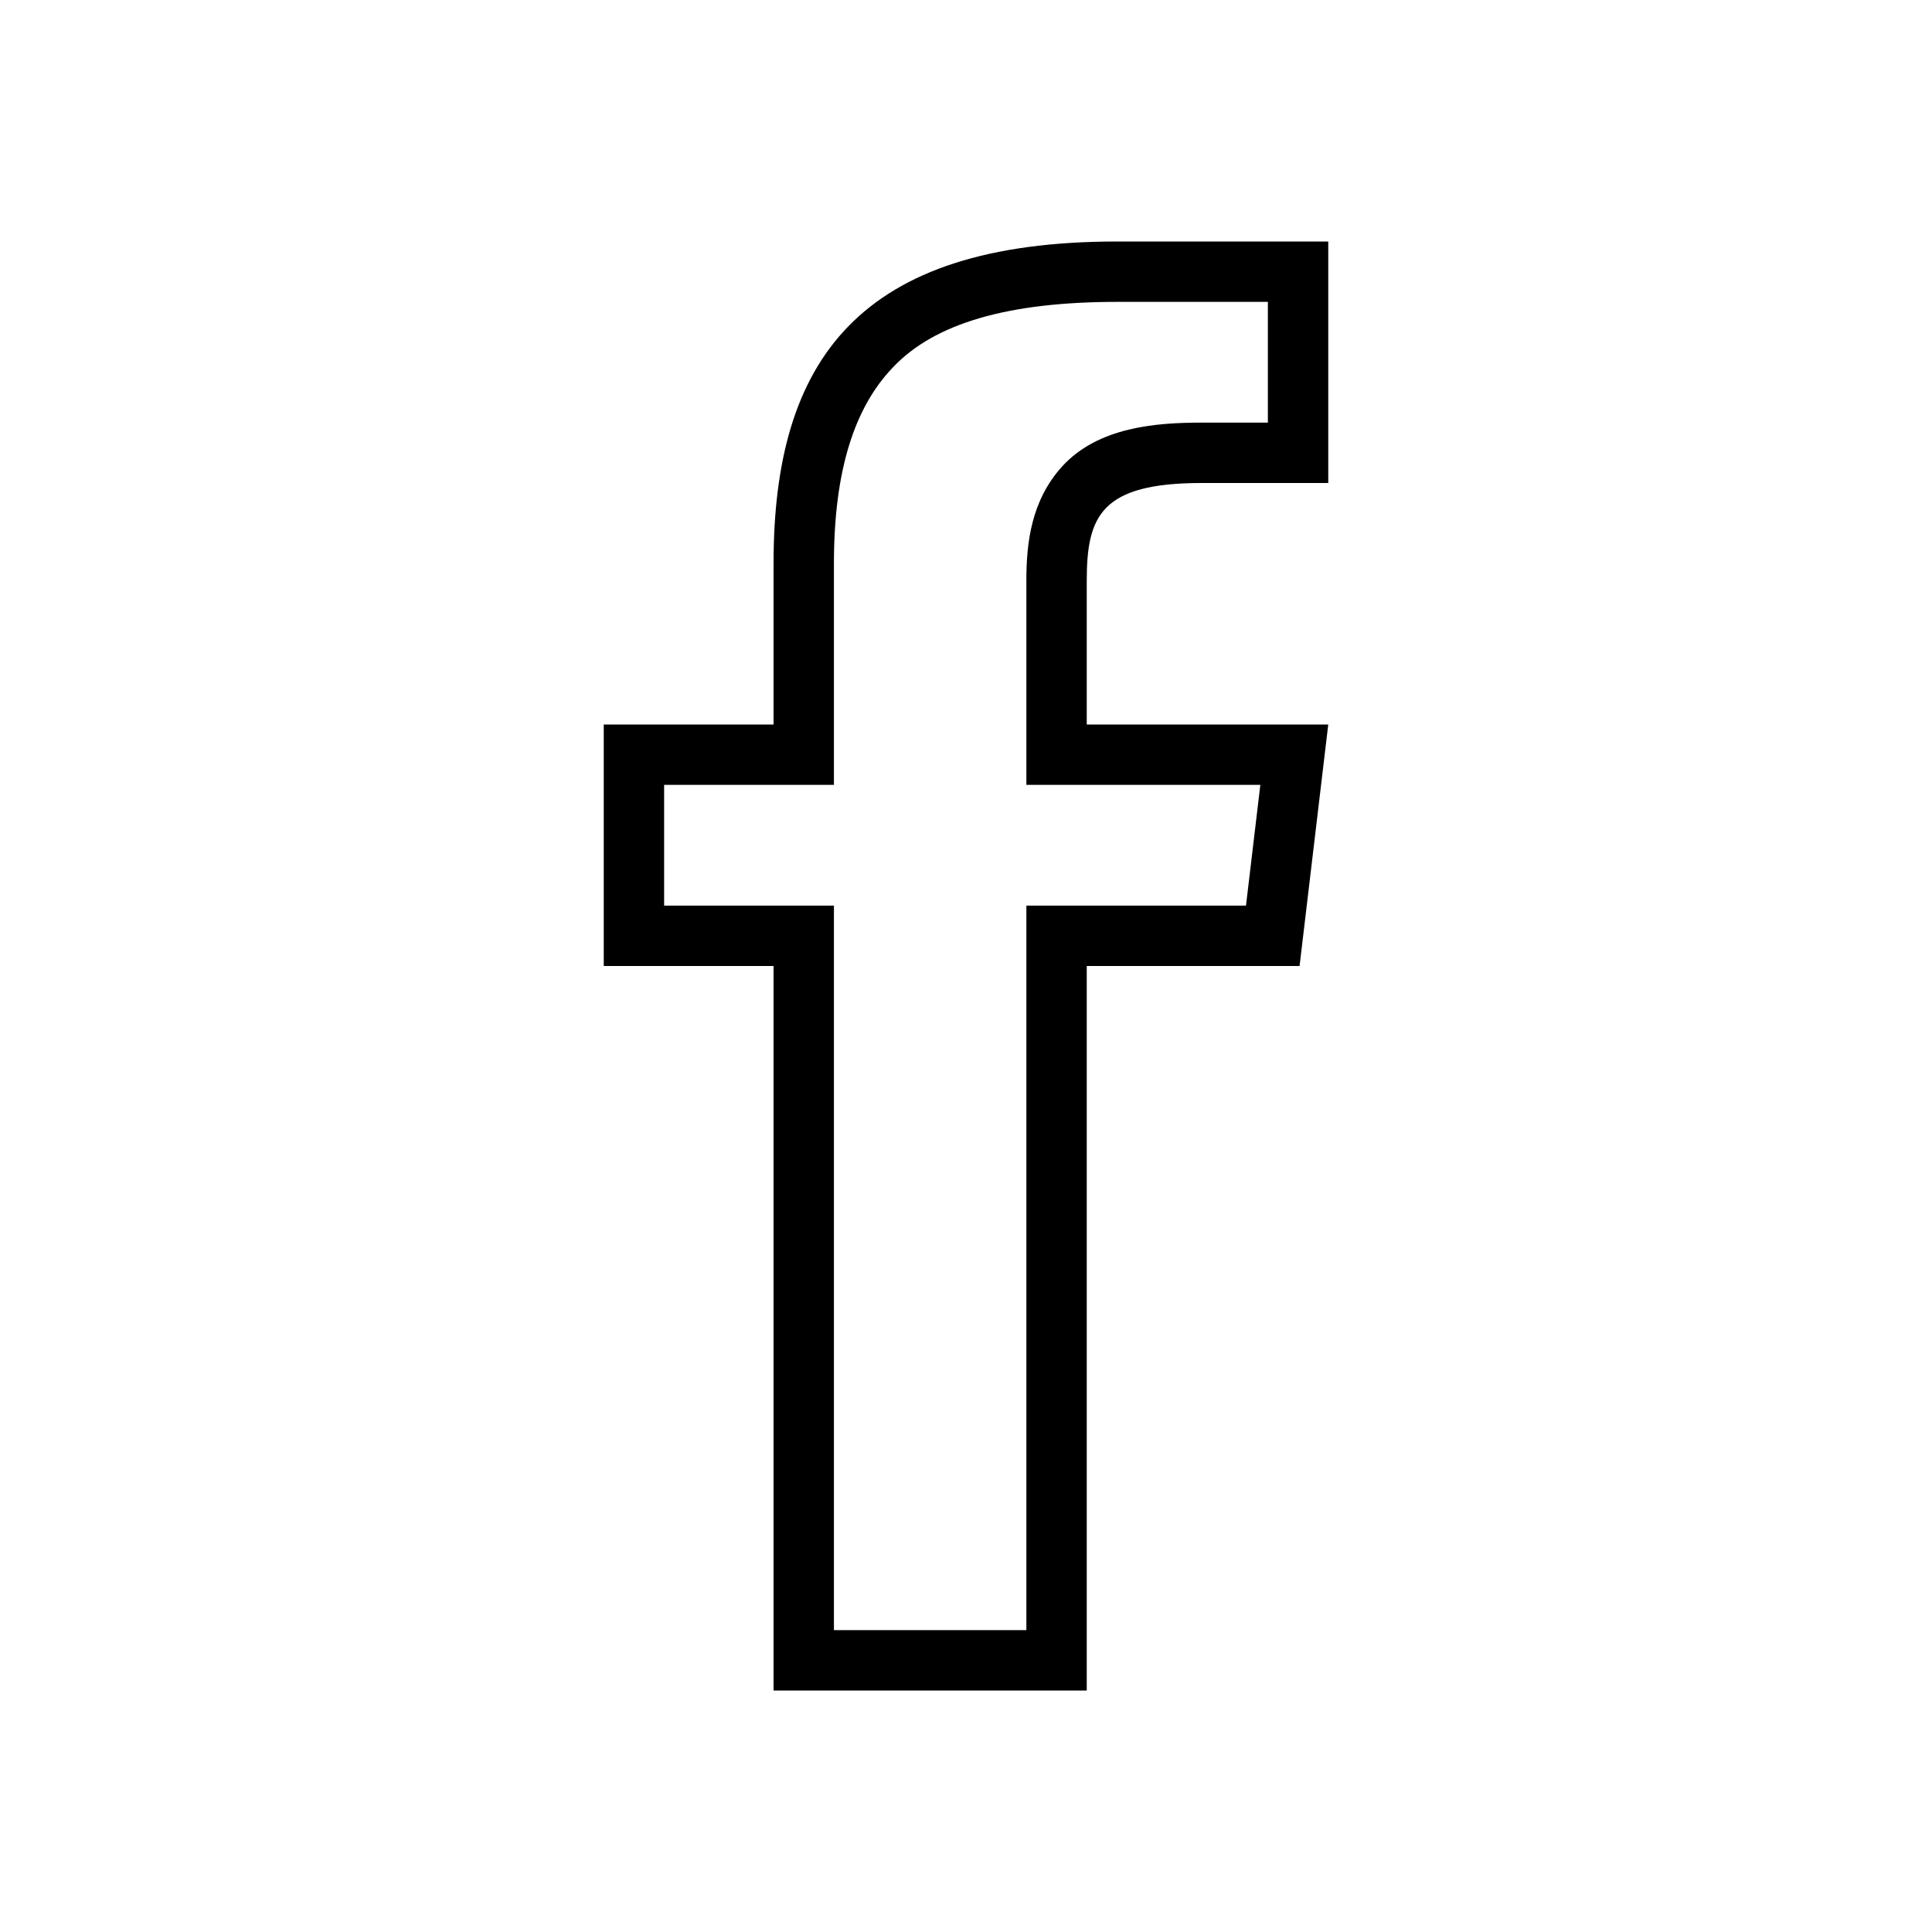
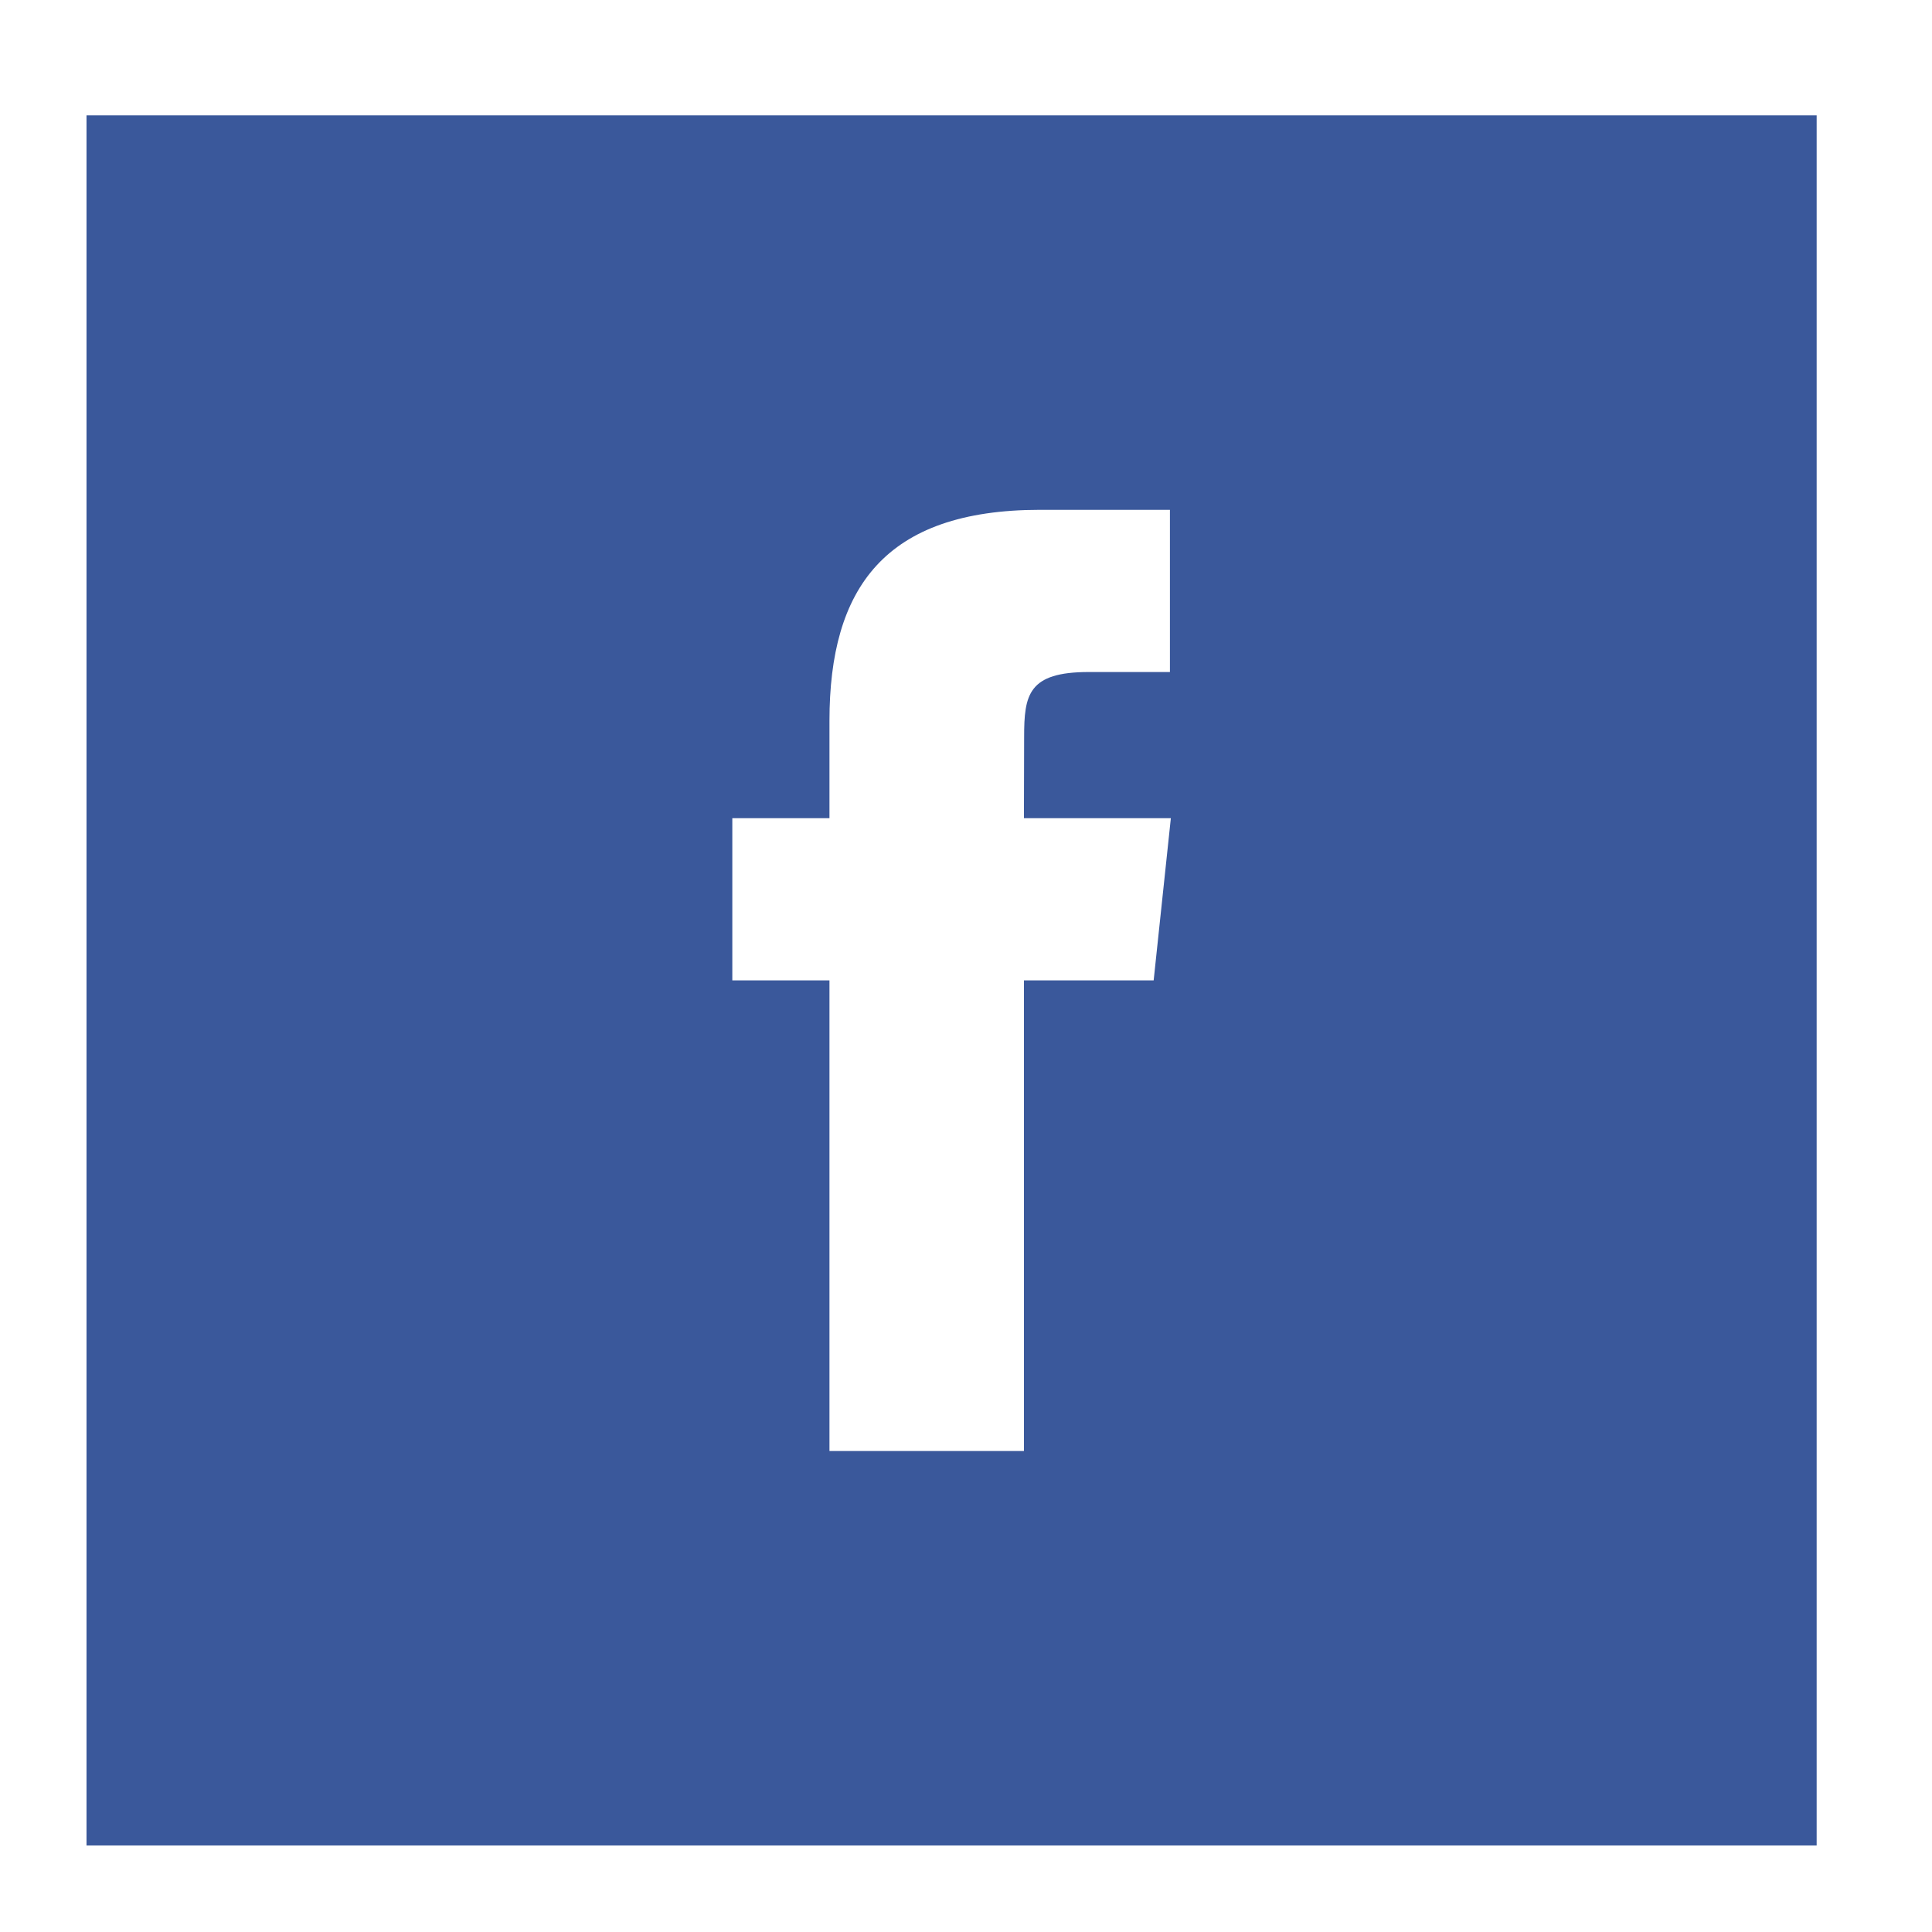
- <svg xmlns="http://www.w3.org/2000/svg" height="512px" id="Layer_1" style="enable-background:new 0 0 512 512;" version="1.1" viewBox="0 0 512 512" width="512px" xml:space="preserve">
-   <path d="M288,192v-38.1c0-17.2,3.8-25.9,30.5-25.9H352V64h-55.9c-68.5,0-91.1,31.4-91.1,85.3V192h-45v64h45v192h83V256h56.4l7.6-64  H288z M330.2,240h-41.1H272v15.5V432h-51V255.5V240h-14.9H176v-32h30.1H221v-16.5v-42.2c0-24.5,5.4-41.2,15.5-51.8  C247.7,85.5,267.6,80,296.1,80H336v32h-17.5c-12,0-27.5,1.1-37.1,11.7c-8.1,9-9.4,20.1-9.4,30.1v37.6V208h17.1H334L330.2,240z" />
+ <svg xmlns="http://www.w3.org/2000/svg" height="67px" id="Layer_1" style="enable-background:new 0 0 67 67;" version="1.1" viewBox="0 0 67 67" width="67px" xml:space="preserve">
+   <path d="M28.765,50.319h6.744V33.998h4.499l0.596-5.624h-5.095  l0.007-2.816c0-1.466,0.14-2.253,2.244-2.253h2.812V17.68h-4.5c-5.405,0-7.307,2.729-7.307,7.317v3.377h-3.369v5.625h3.369V50.319z   M3,4h60v60H3V4z" style="fill-rule:evenodd;clip-rule:evenodd;fill:#3A589B;" />
</svg>
